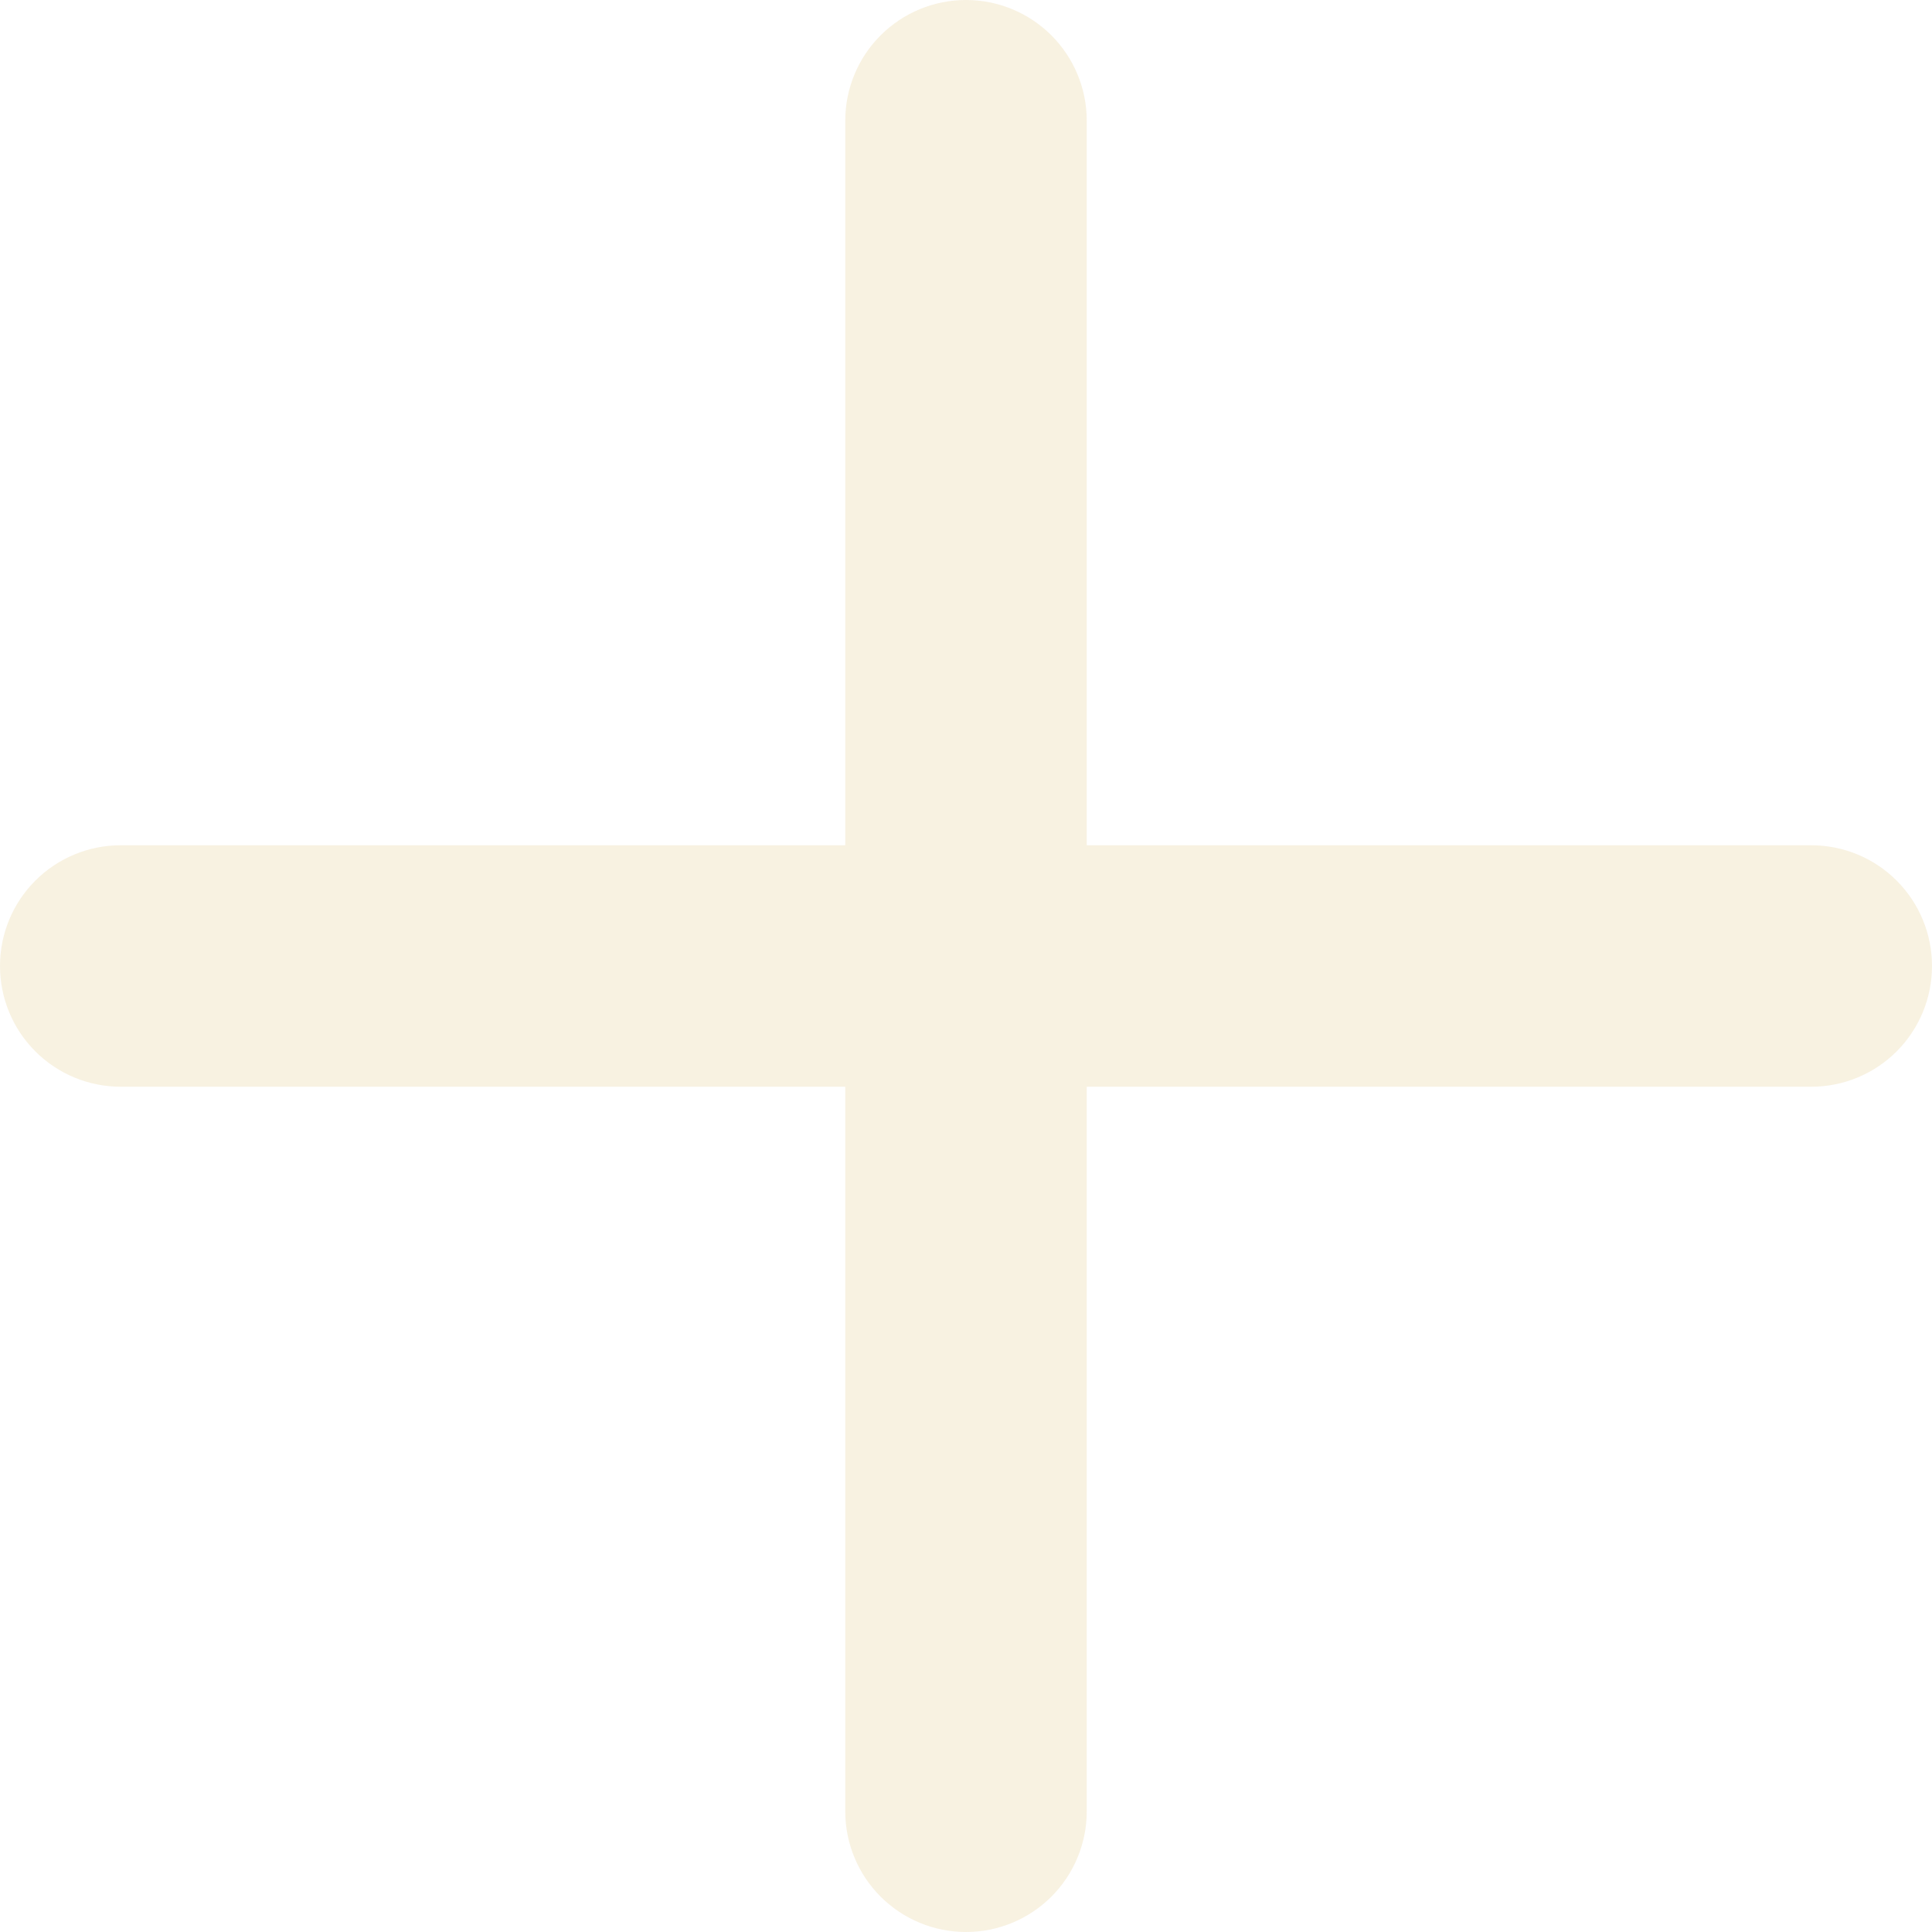
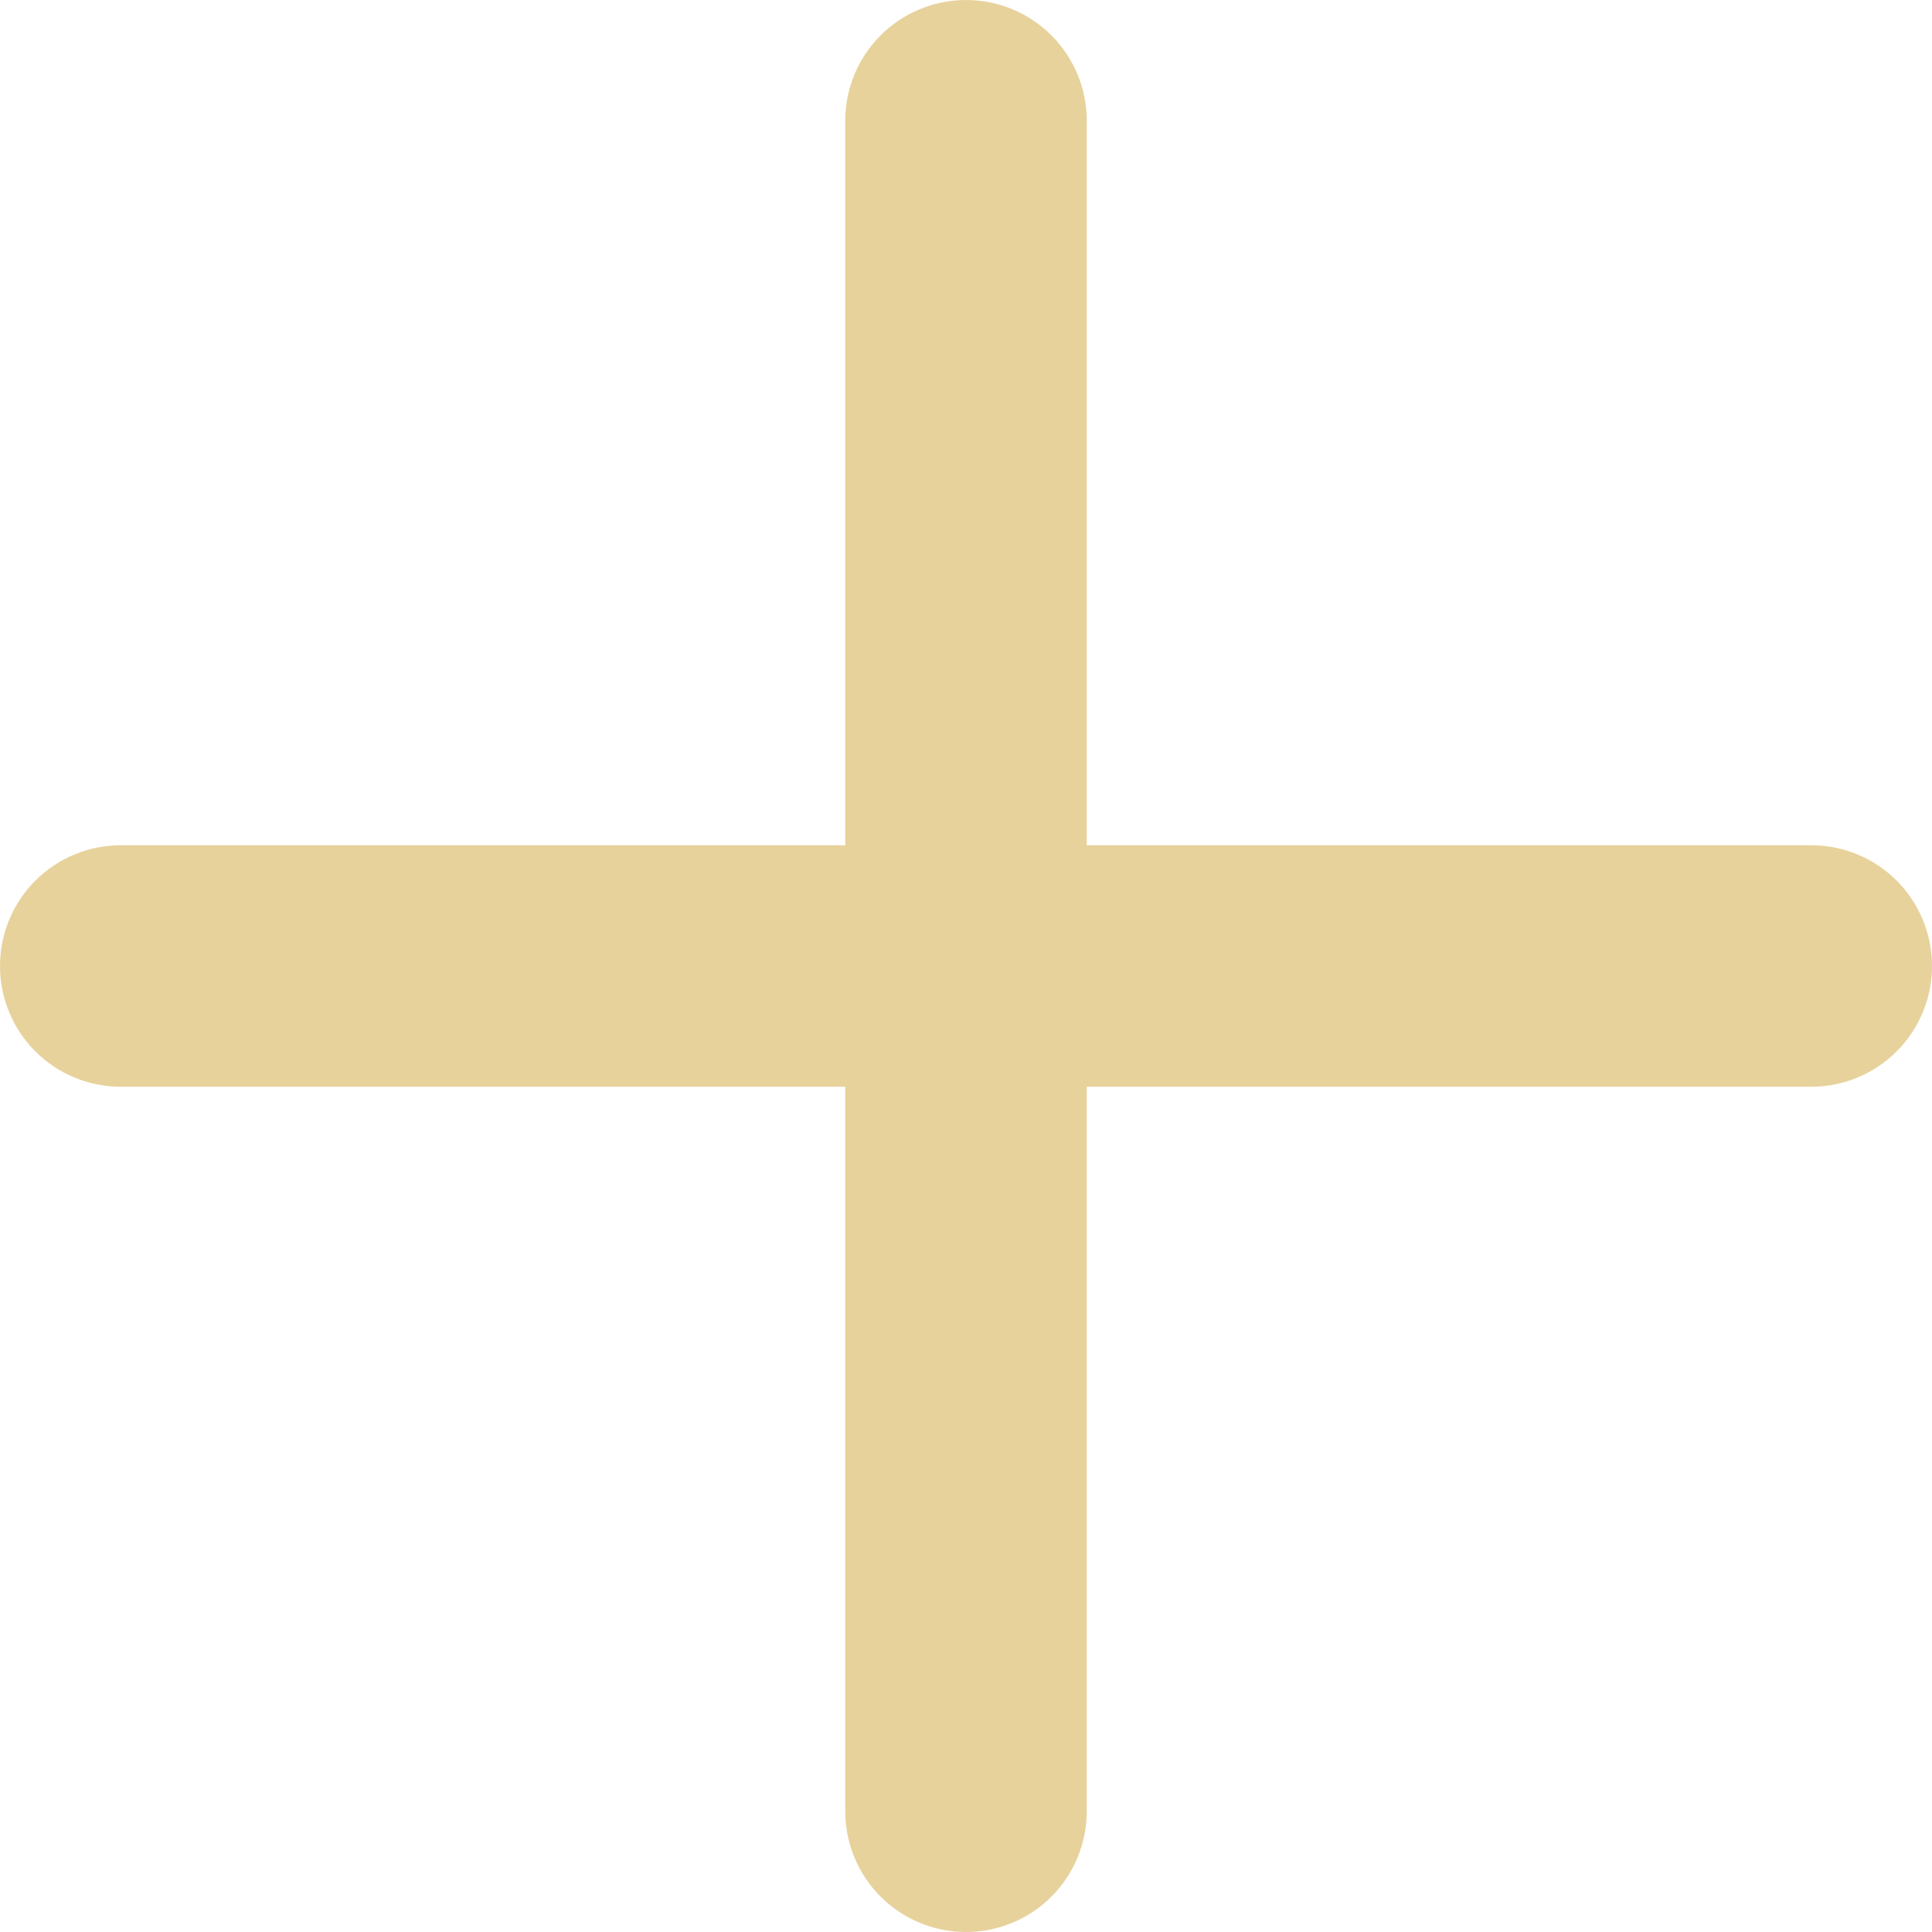
<svg xmlns="http://www.w3.org/2000/svg" width="18" height="18" viewBox="0 0 50 50" fill="none">
-   <path opacity="0.3" d="M25 50C24.171 50 23.376 49.671 22.79 49.085C22.204 48.499 21.875 47.704 21.875 46.875V28.125H3.125C2.296 28.125 1.501 27.796 0.915 27.21C0.329 26.624 0 25.829 0 25C0 24.171 0.329 23.376 0.915 22.79C1.501 22.204 2.296 21.875 3.125 21.875H21.875V3.125C21.875 2.296 22.204 1.501 22.79 0.915C23.376 0.329 24.171 0 25 0C25.829 0 26.624 0.329 27.21 0.915C27.796 1.501 28.125 2.296 28.125 3.125V21.875H46.875C47.704 21.875 48.499 22.204 49.085 22.79C49.671 23.376 50 24.171 50 25C50 25.829 49.671 26.624 49.085 27.21C48.499 27.796 47.704 28.125 46.875 28.125H28.125V46.875C28.125 47.704 27.796 48.499 27.21 49.085C26.624 49.671 25.829 50 25 50Z" fill="#E7D29C" />
+   <path opacity="1" d="M25 50C24.171 50 23.376 49.671 22.79 49.085C22.204 48.499 21.875 47.704 21.875 46.875V28.125H3.125C2.296 28.125 1.501 27.796 0.915 27.21C0.329 26.624 0 25.829 0 25C0 24.171 0.329 23.376 0.915 22.79C1.501 22.204 2.296 21.875 3.125 21.875H21.875V3.125C21.875 2.296 22.204 1.501 22.79 0.915C23.376 0.329 24.171 0 25 0C25.829 0 26.624 0.329 27.21 0.915C27.796 1.501 28.125 2.296 28.125 3.125V21.875H46.875C47.704 21.875 48.499 22.204 49.085 22.79C49.671 23.376 50 24.171 50 25C50 25.829 49.671 26.624 49.085 27.21C48.499 27.796 47.704 28.125 46.875 28.125H28.125V46.875C28.125 47.704 27.796 48.499 27.21 49.085C26.624 49.671 25.829 50 25 50Z" fill="#E7D29C" />
</svg>
